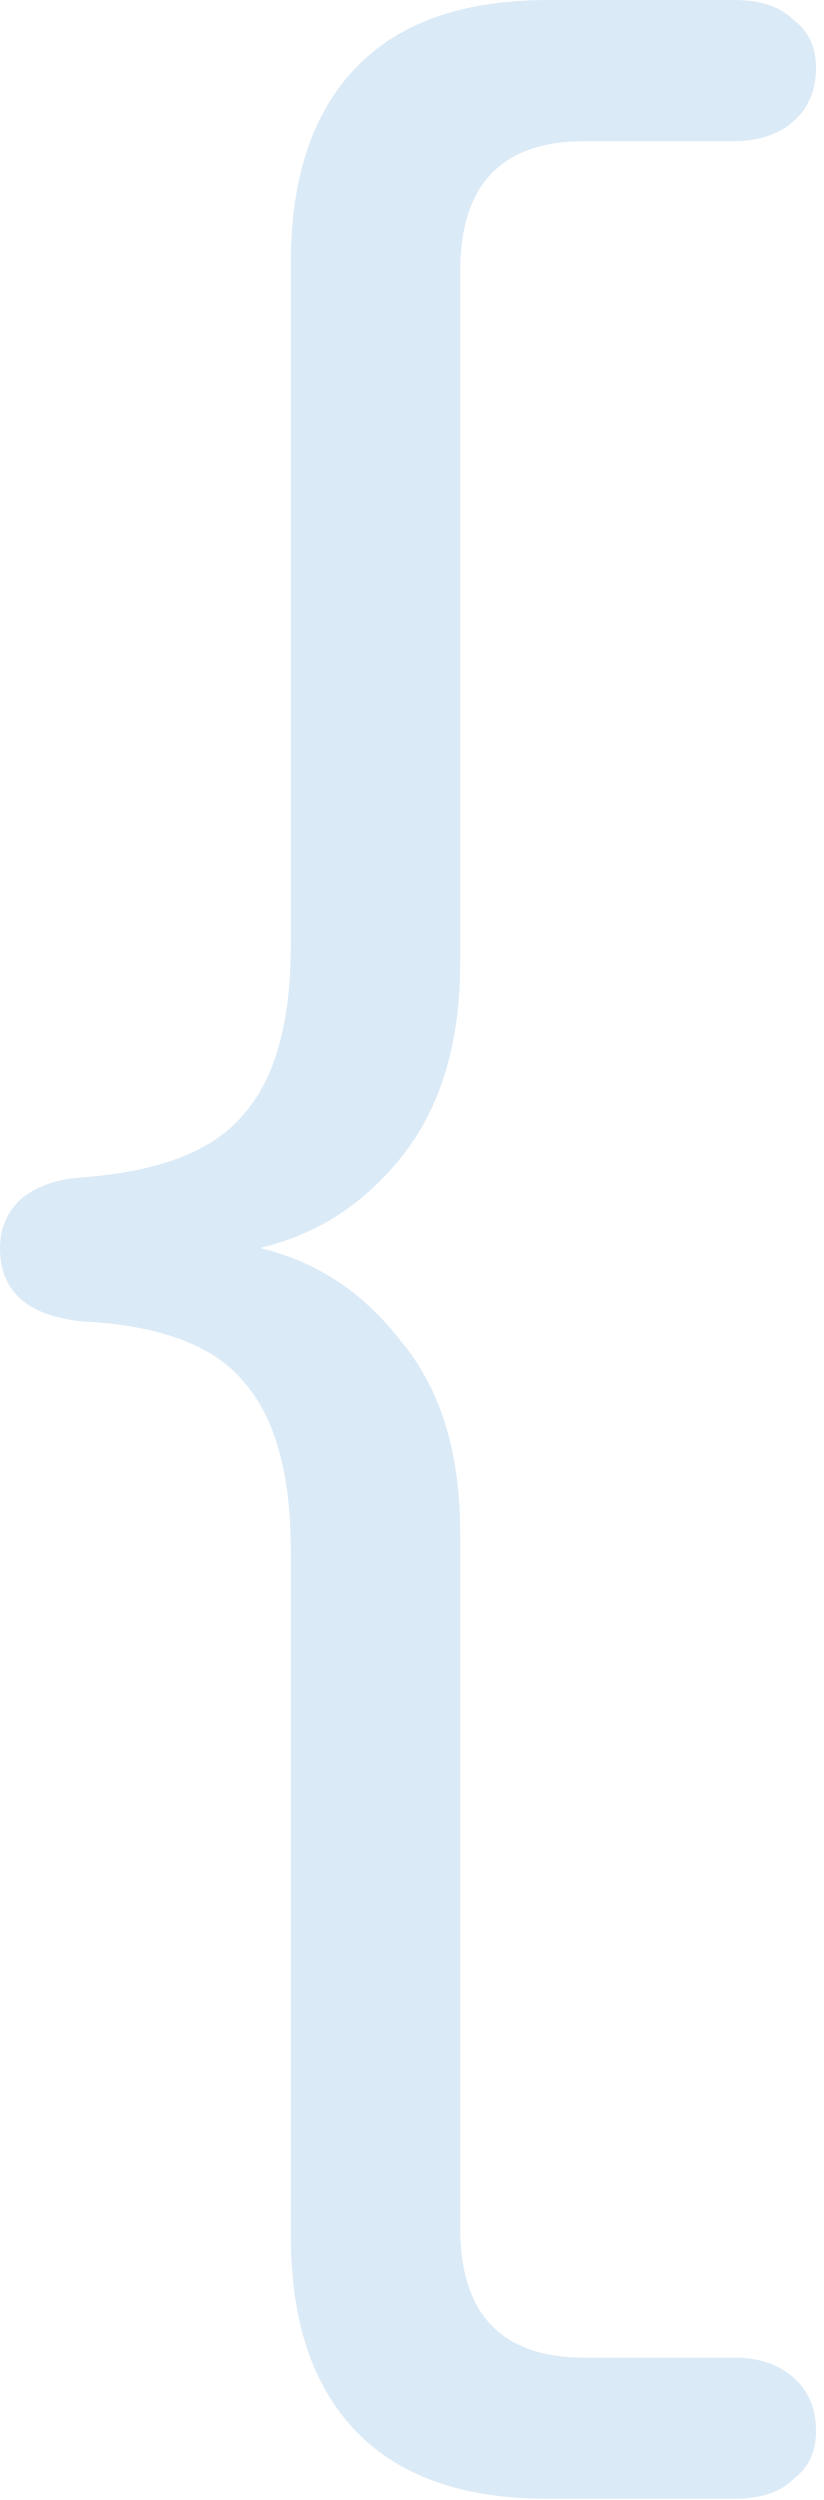
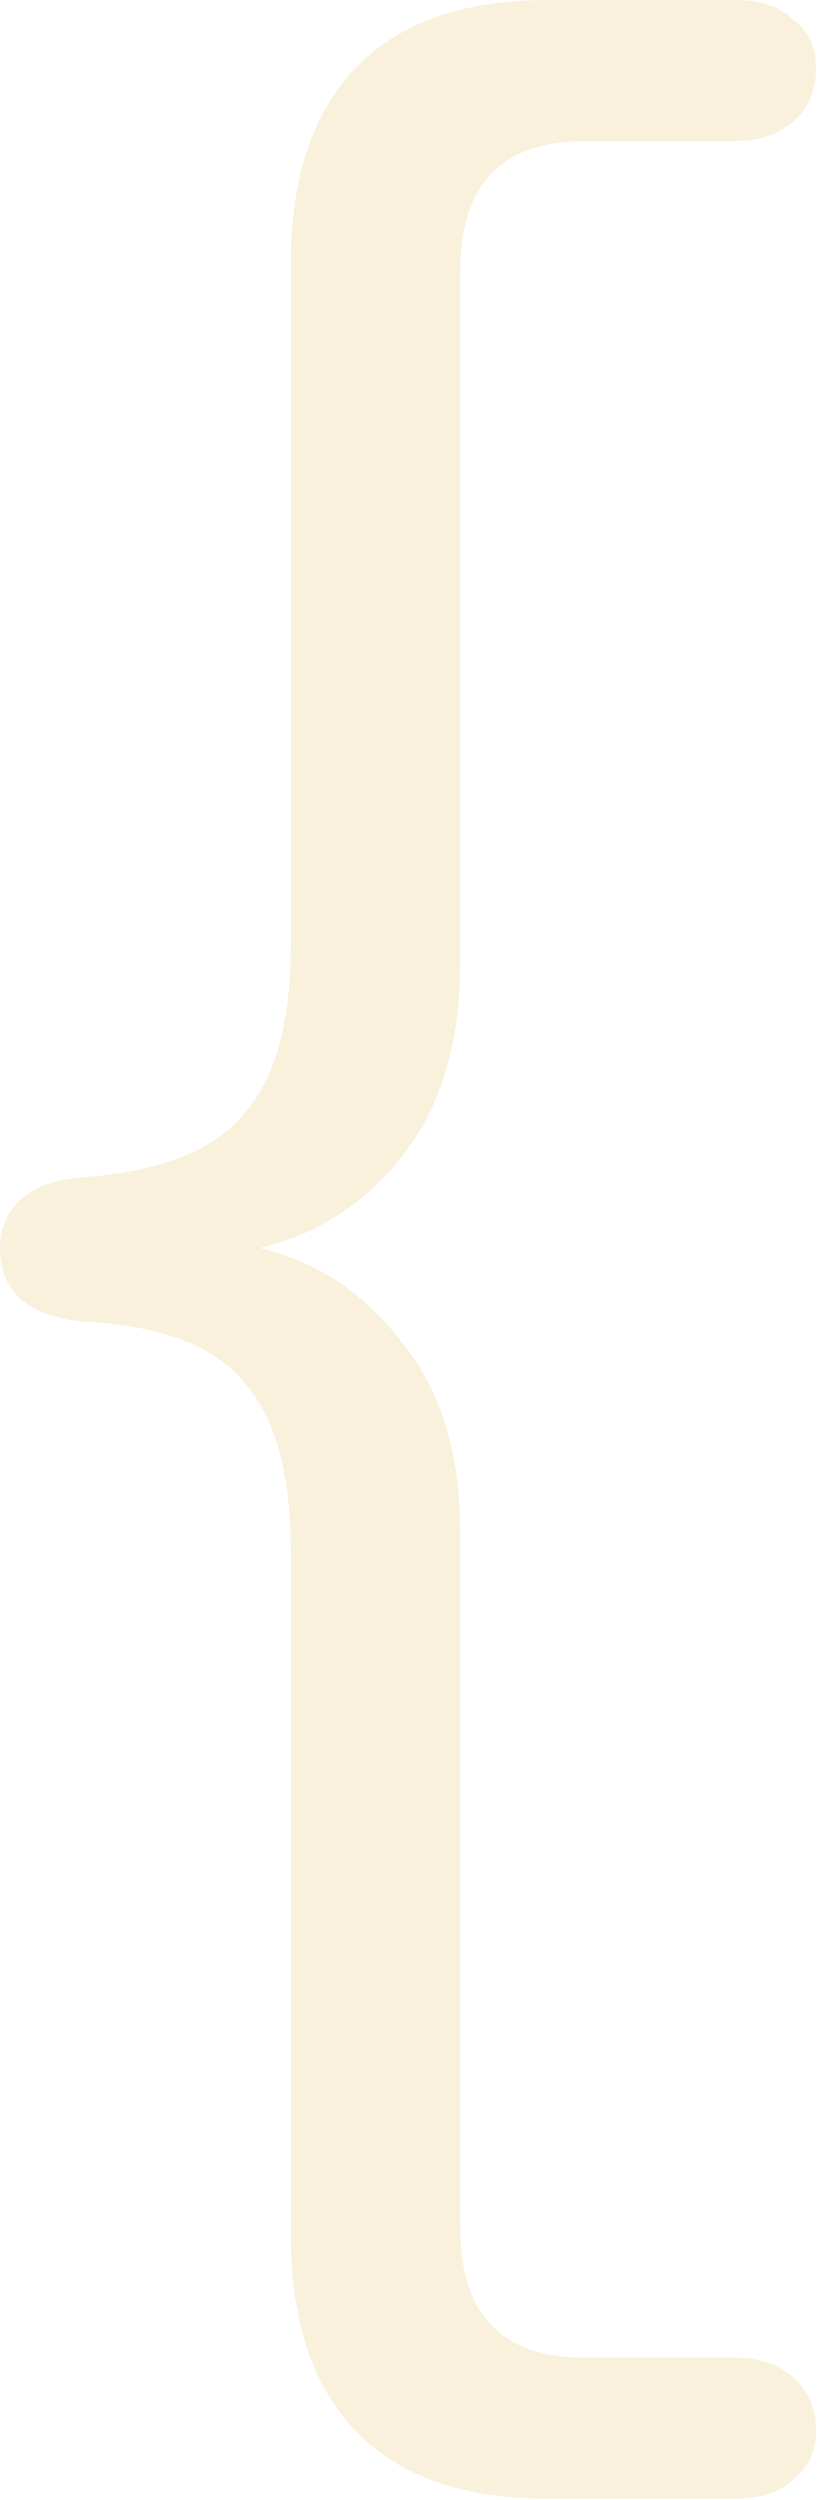
<svg xmlns="http://www.w3.org/2000/svg" width="84" height="255" viewBox="0 0 84 255" fill="none">
-   <path d="M74.88 240.48C77.376 240.48 79.392 241.152 80.928 242.496C82.464 243.84 83.232 245.664 83.232 247.968C83.232 250.08 82.464 251.712 80.928 252.864C79.584 254.208 77.568 254.88 74.88 254.88H55.872C47.232 254.88 40.704 252.576 36.288 247.968C31.872 243.36 29.664 236.736 29.664 228.096V158.112C29.664 150.24 28.032 144.48 24.768 140.832C21.696 137.184 16.224 135.168 8.352 134.784C2.784 134.208 0 131.712 0 127.296C0 125.376 0.672 123.744 2.016 122.4C3.552 121.056 5.664 120.288 8.352 120.096C16.224 119.52 21.696 117.408 24.768 113.76C28.032 110.112 29.664 104.352 29.664 96.48V26.784C29.664 18.144 31.872 11.52 36.288 6.912C40.704 2.304 47.232 0 55.872 0H74.88C77.568 0 79.584 0.672 80.928 2.016C82.464 3.168 83.232 4.8 83.232 6.912C83.232 9.216 82.464 11.04 80.928 12.384C79.392 13.728 77.376 14.4 74.88 14.4H59.616C51.168 14.4 46.944 18.816 46.944 27.648V98.208C46.944 106.464 44.928 113.088 40.896 118.08C37.056 122.88 32.256 125.952 26.496 127.296C32.256 128.64 37.056 131.808 40.896 136.8C44.928 141.6 46.944 148.128 46.944 156.384V227.232C46.944 236.064 51.168 240.48 59.616 240.48H74.88Z" fill="#DBEAF7" />
+   <path d="M74.88 240.48C77.376 240.48 79.392 241.152 80.928 242.496C82.464 243.84 83.232 245.664 83.232 247.968C83.232 250.08 82.464 251.712 80.928 252.864C79.584 254.208 77.568 254.88 74.88 254.88H55.872C47.232 254.88 40.704 252.576 36.288 247.968C31.872 243.36 29.664 236.736 29.664 228.096V158.112C29.664 150.24 28.032 144.48 24.768 140.832C21.696 137.184 16.224 135.168 8.352 134.784C2.784 134.208 0 131.712 0 127.296C0 125.376 0.672 123.744 2.016 122.4C3.552 121.056 5.664 120.288 8.352 120.096C16.224 119.52 21.696 117.408 24.768 113.76C28.032 110.112 29.664 104.352 29.664 96.48V26.784C29.664 18.144 31.872 11.52 36.288 6.912C40.704 2.304 47.232 0 55.872 0H74.88C77.568 0 79.584 0.672 80.928 2.016C82.464 3.168 83.232 4.8 83.232 6.912C83.232 9.216 82.464 11.04 80.928 12.384C79.392 13.728 77.376 14.4 74.88 14.4H59.616C51.168 14.4 46.944 18.816 46.944 27.648V98.208C46.944 106.464 44.928 113.088 40.896 118.08C37.056 122.88 32.256 125.952 26.496 127.296C32.256 128.64 37.056 131.808 40.896 136.8C44.928 141.6 46.944 148.128 46.944 156.384V227.232C46.944 236.064 51.168 240.48 59.616 240.48H74.88Z" fill="#F9F1DC" />
</svg>
